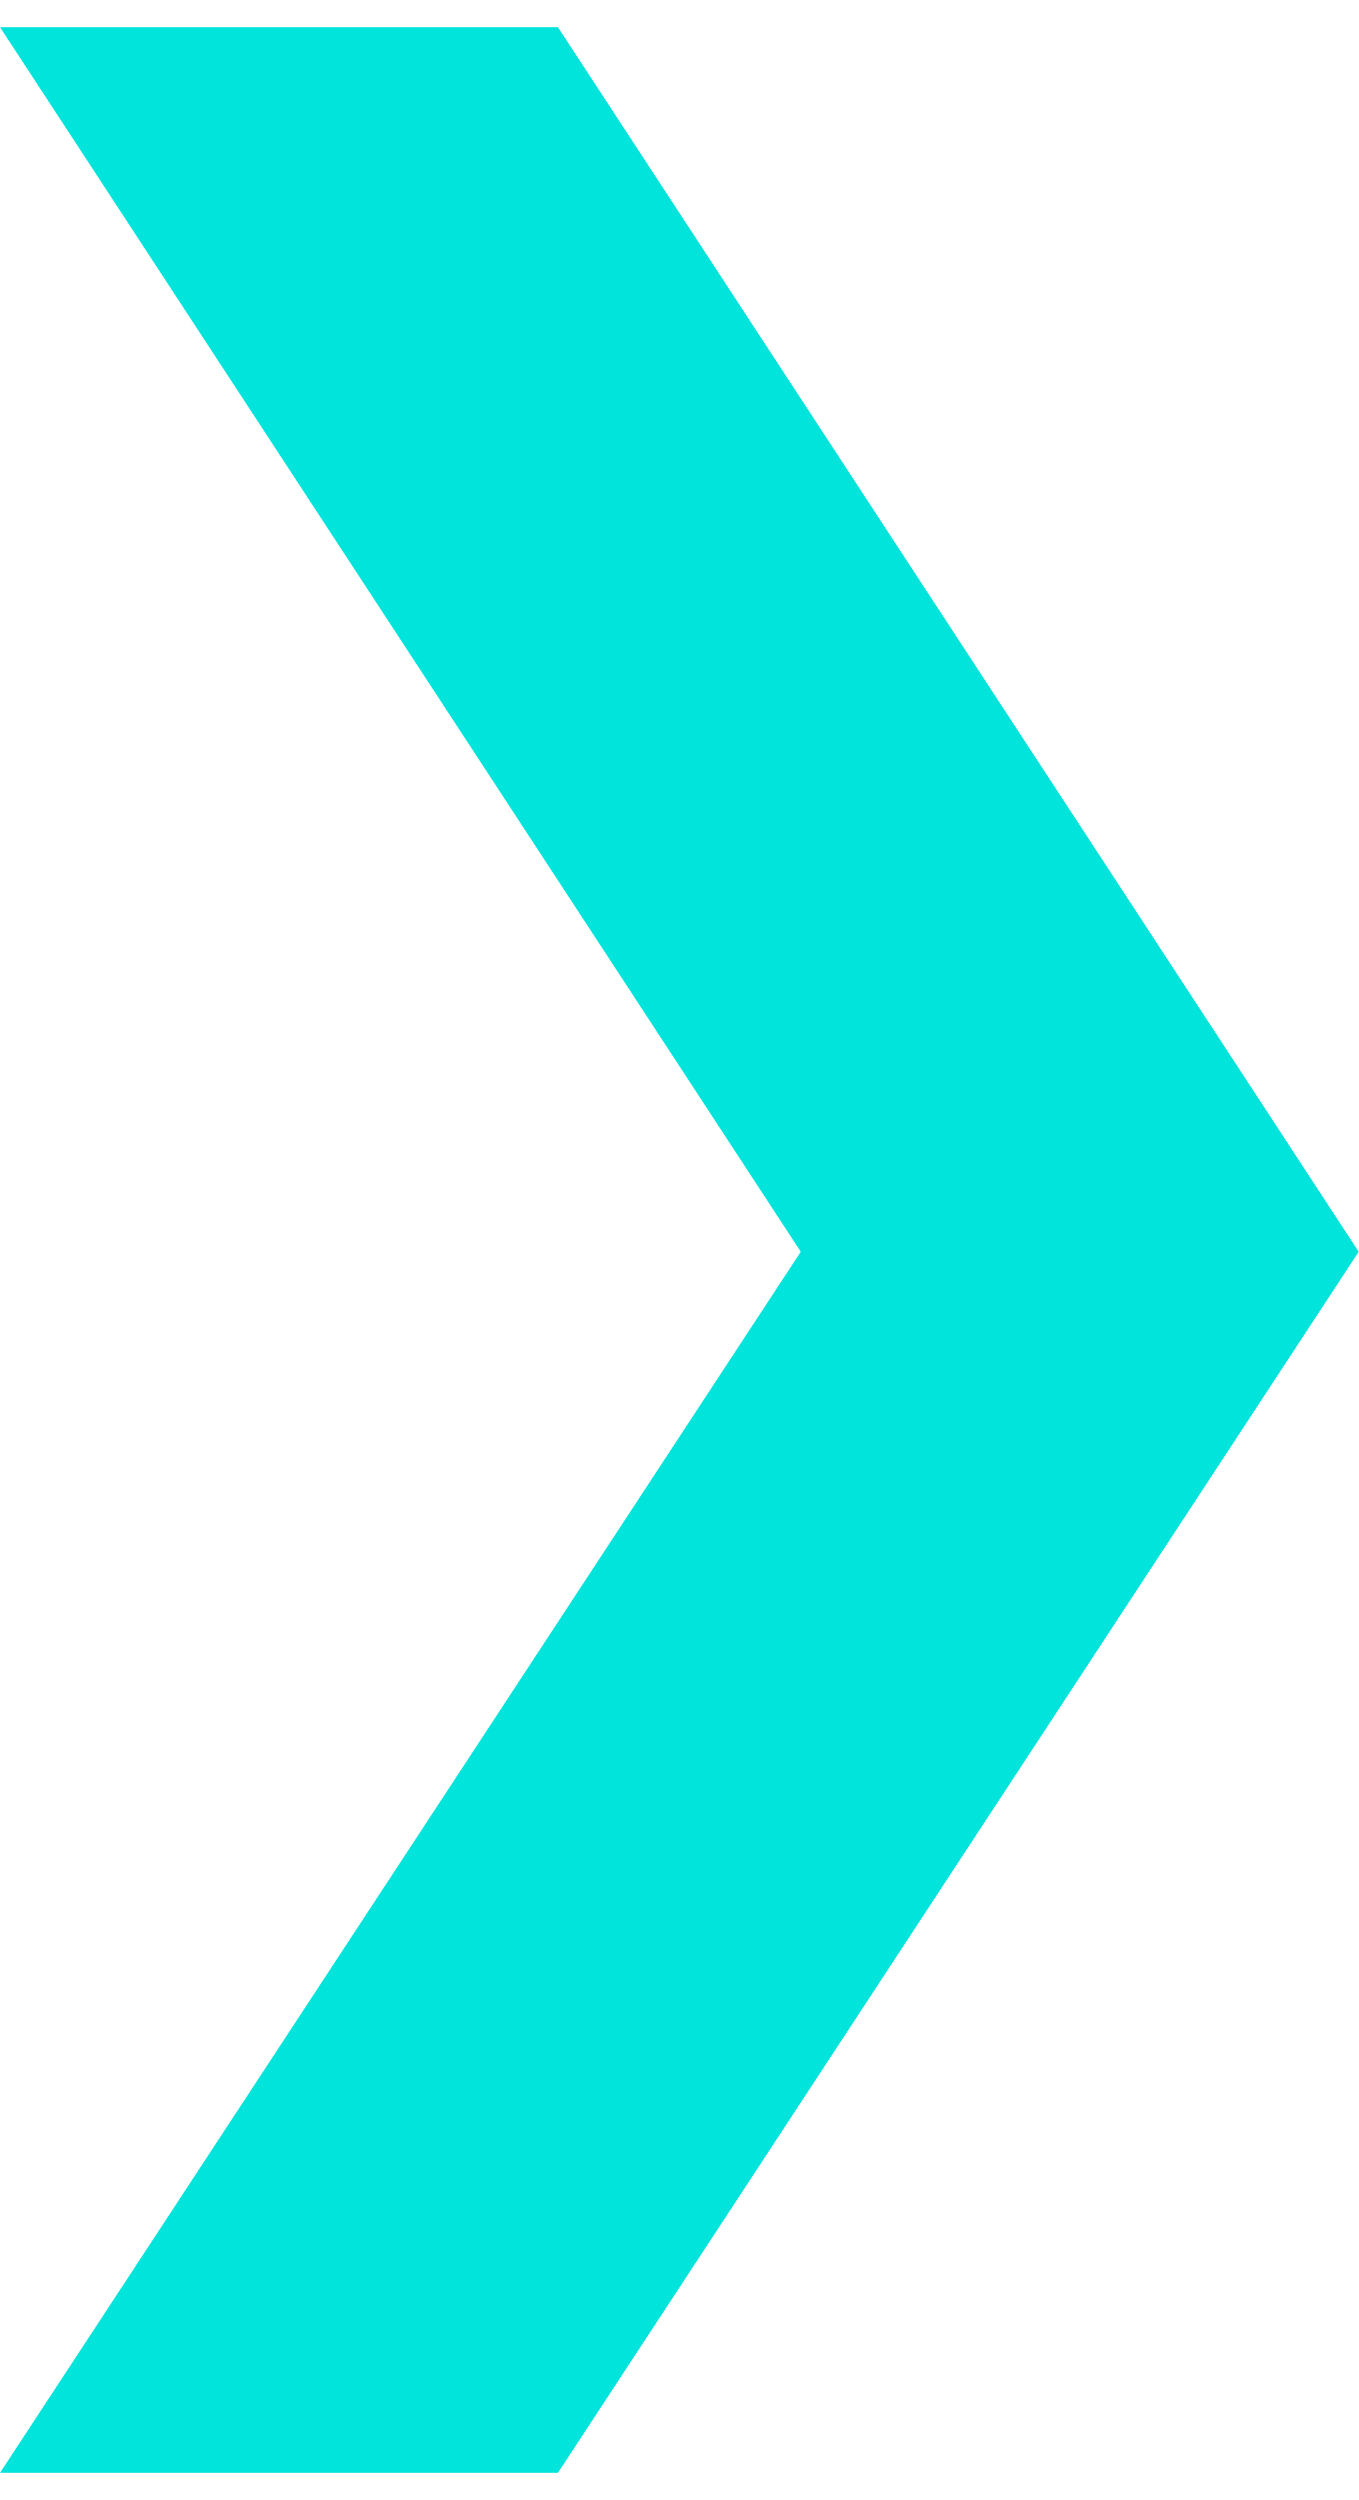
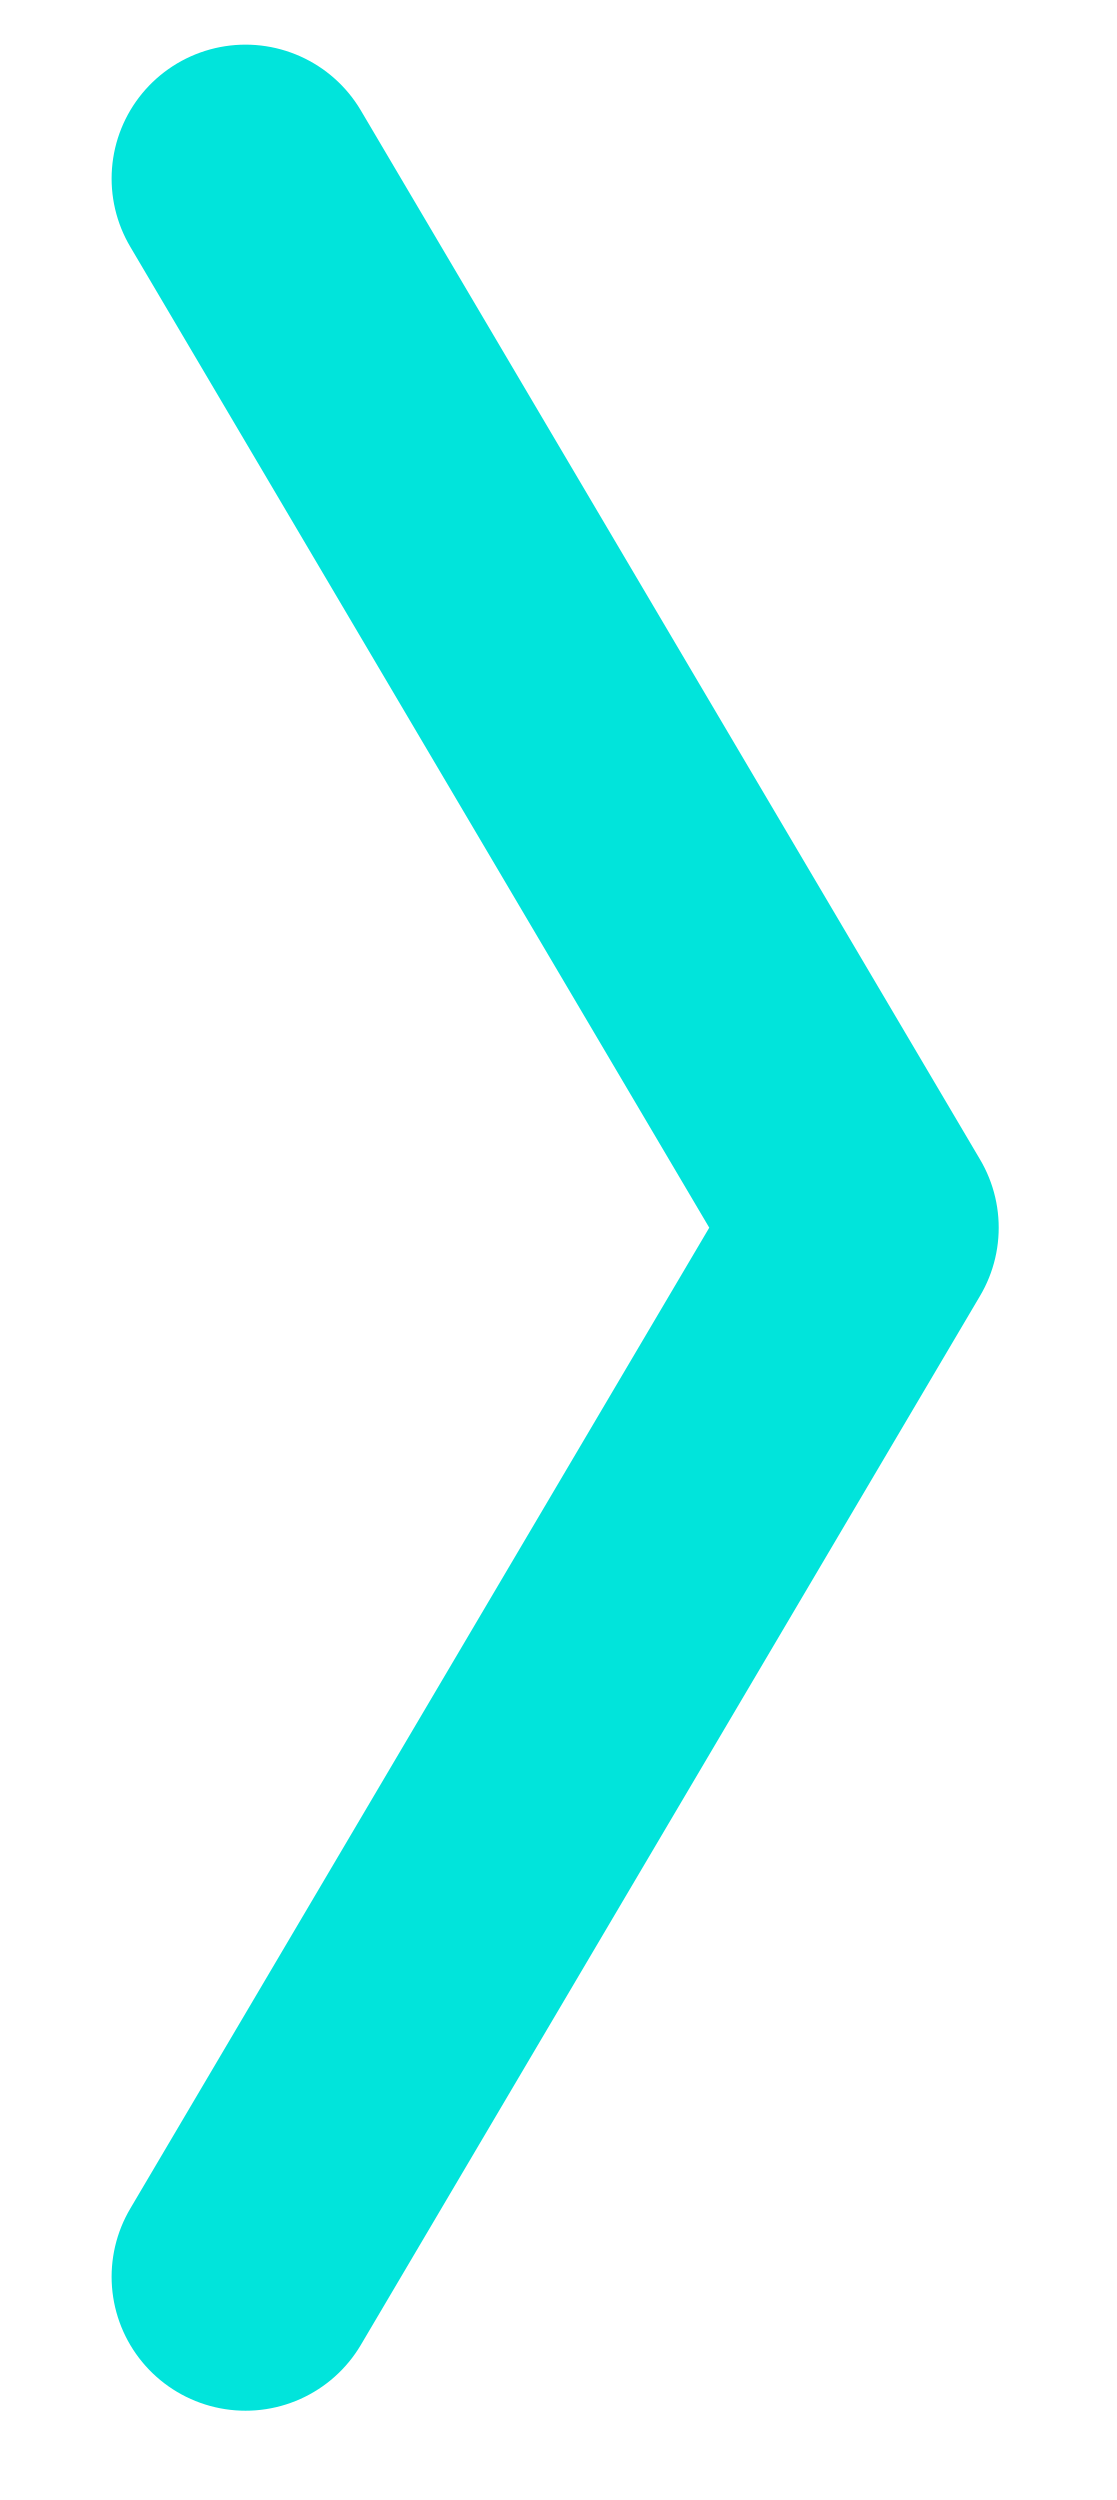
- <svg xmlns="http://www.w3.org/2000/svg" width="25" height="46" viewBox="0 0 25 46" fill="none">
-   <path d="M14.734 23.032H25L10.266 45.5H0L14.734 23.032ZM0 0.5H10.266L25 23.032H14.734L0 0.5Z" fill="#01E4DB" />
+ <svg xmlns="http://www.w3.org/2000/svg" width="25" height="56" viewBox="0 0 25 56" fill="none">
+   <path d="M5.5 51L19.371 27.5L5.5 4" stroke="#01E4DB" stroke-width="6" stroke-linecap="round" stroke-linejoin="round" />
</svg>
